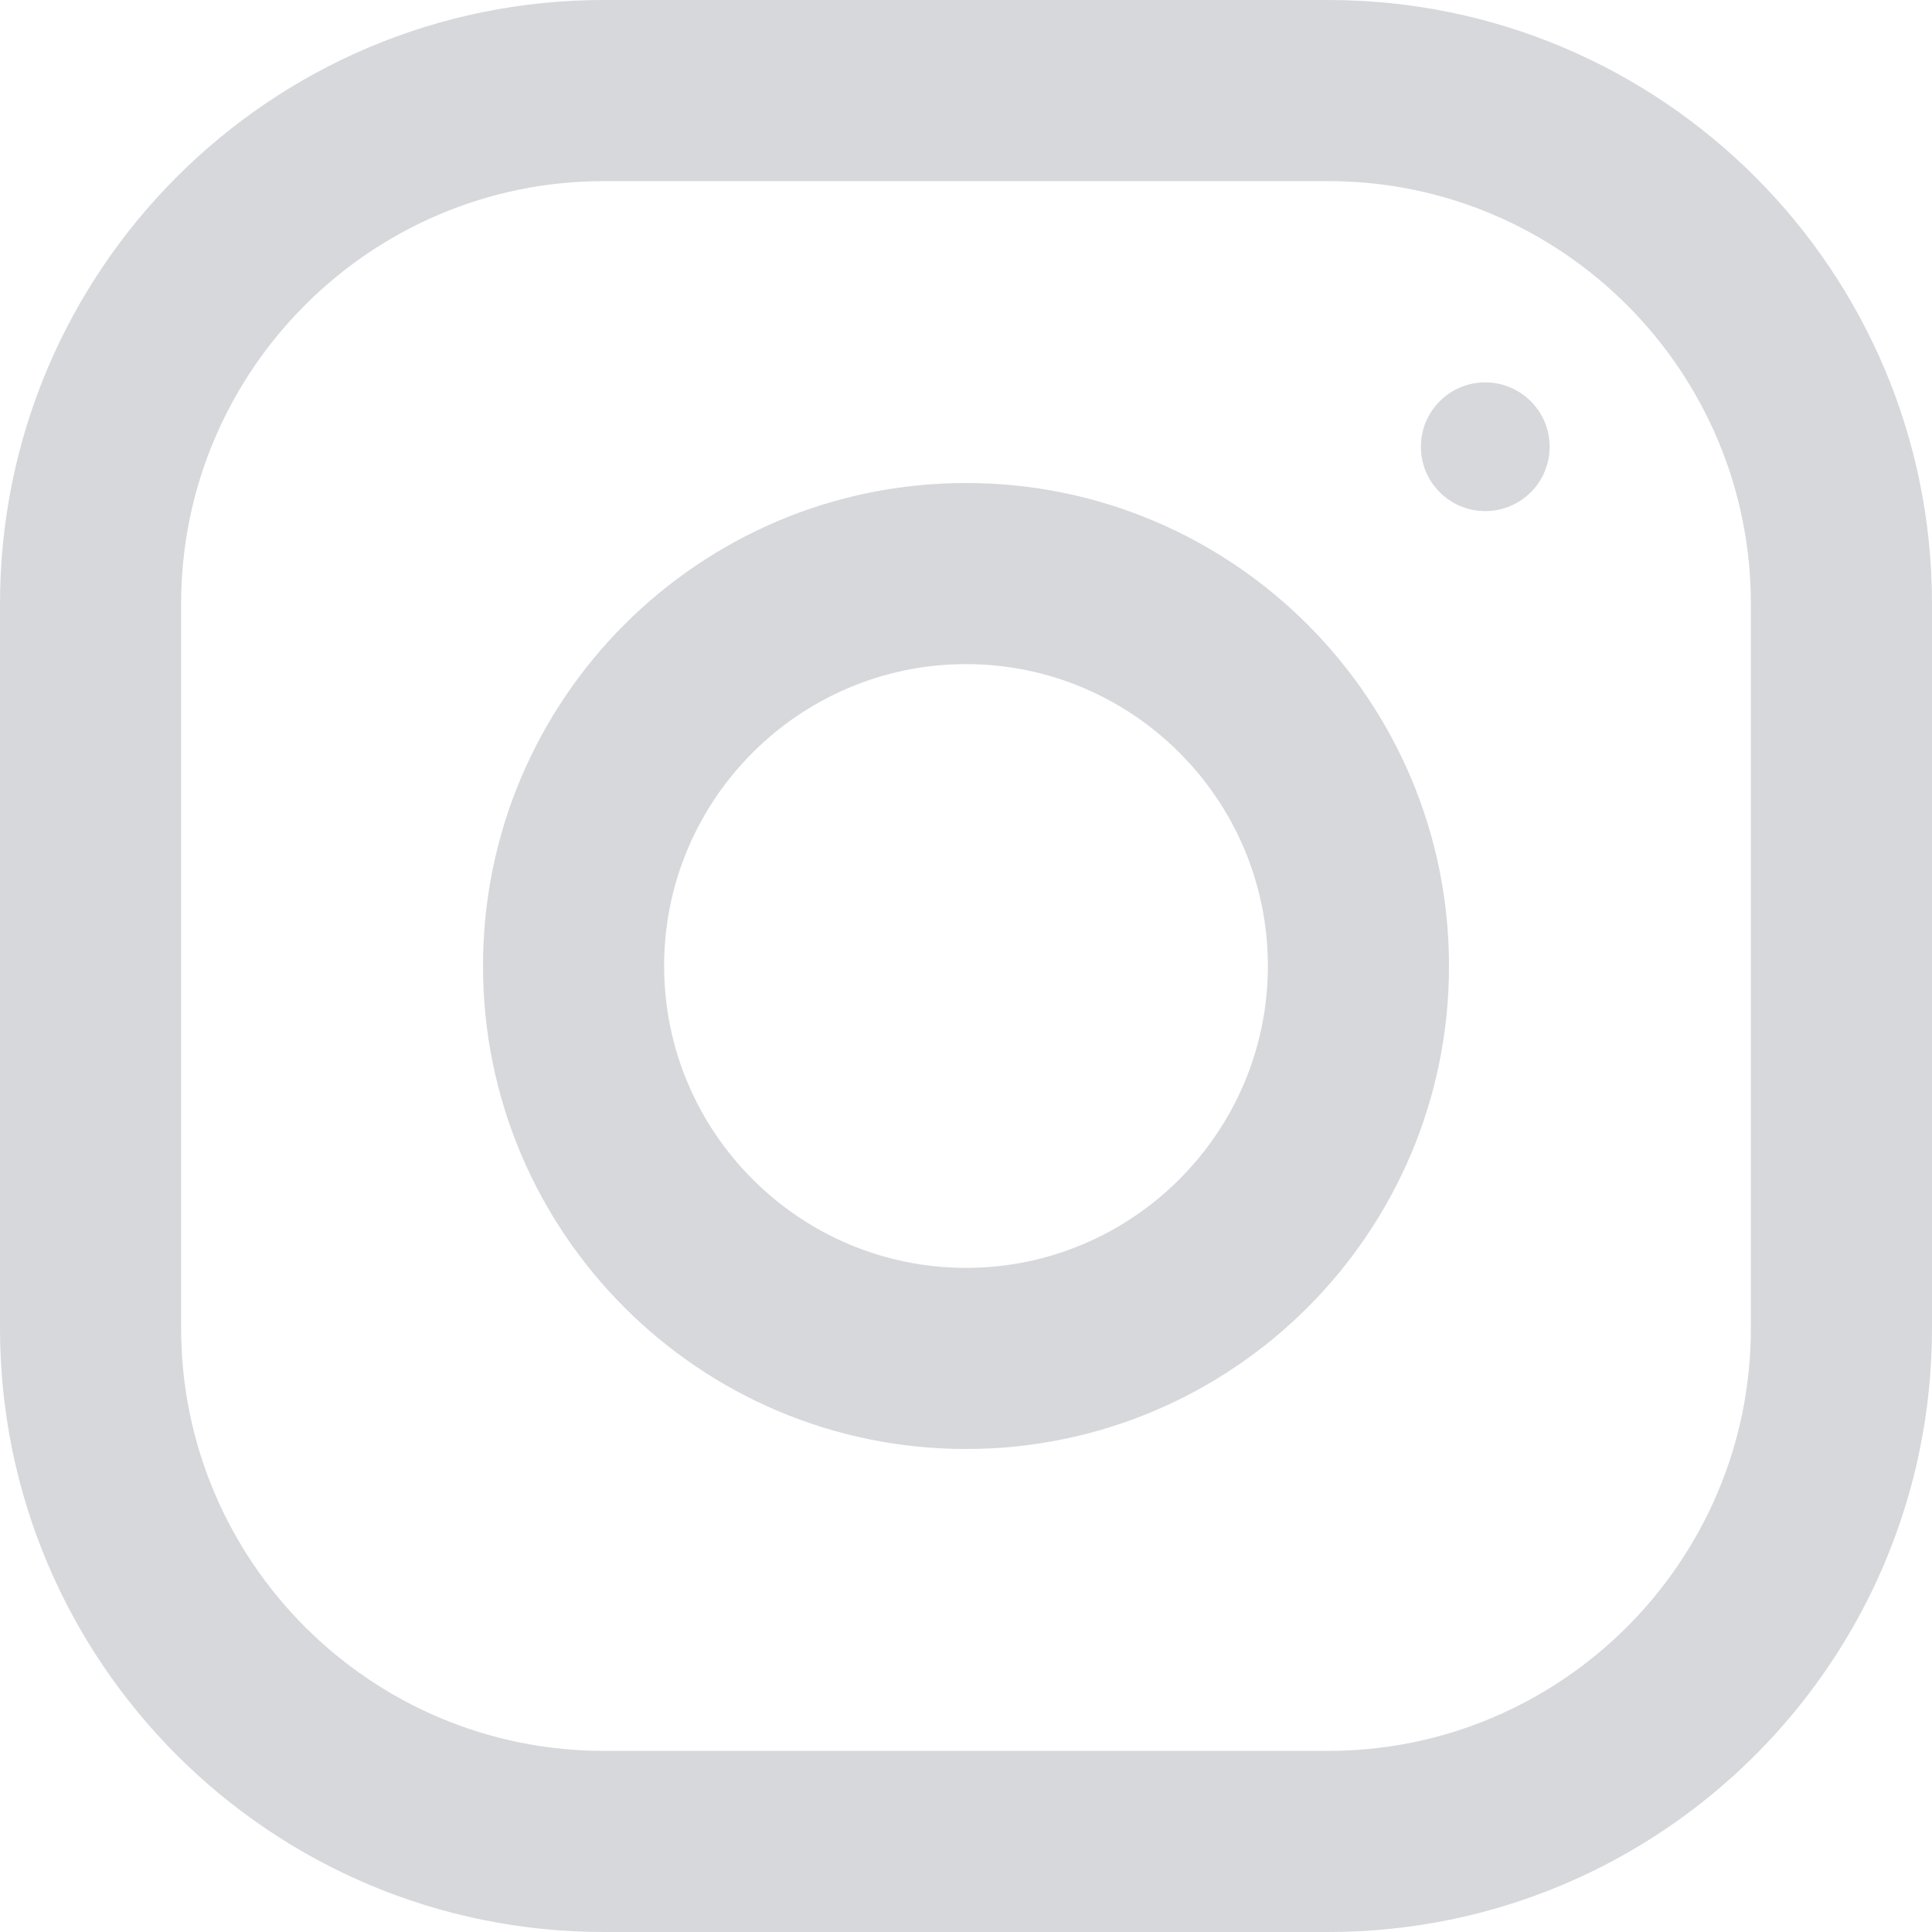
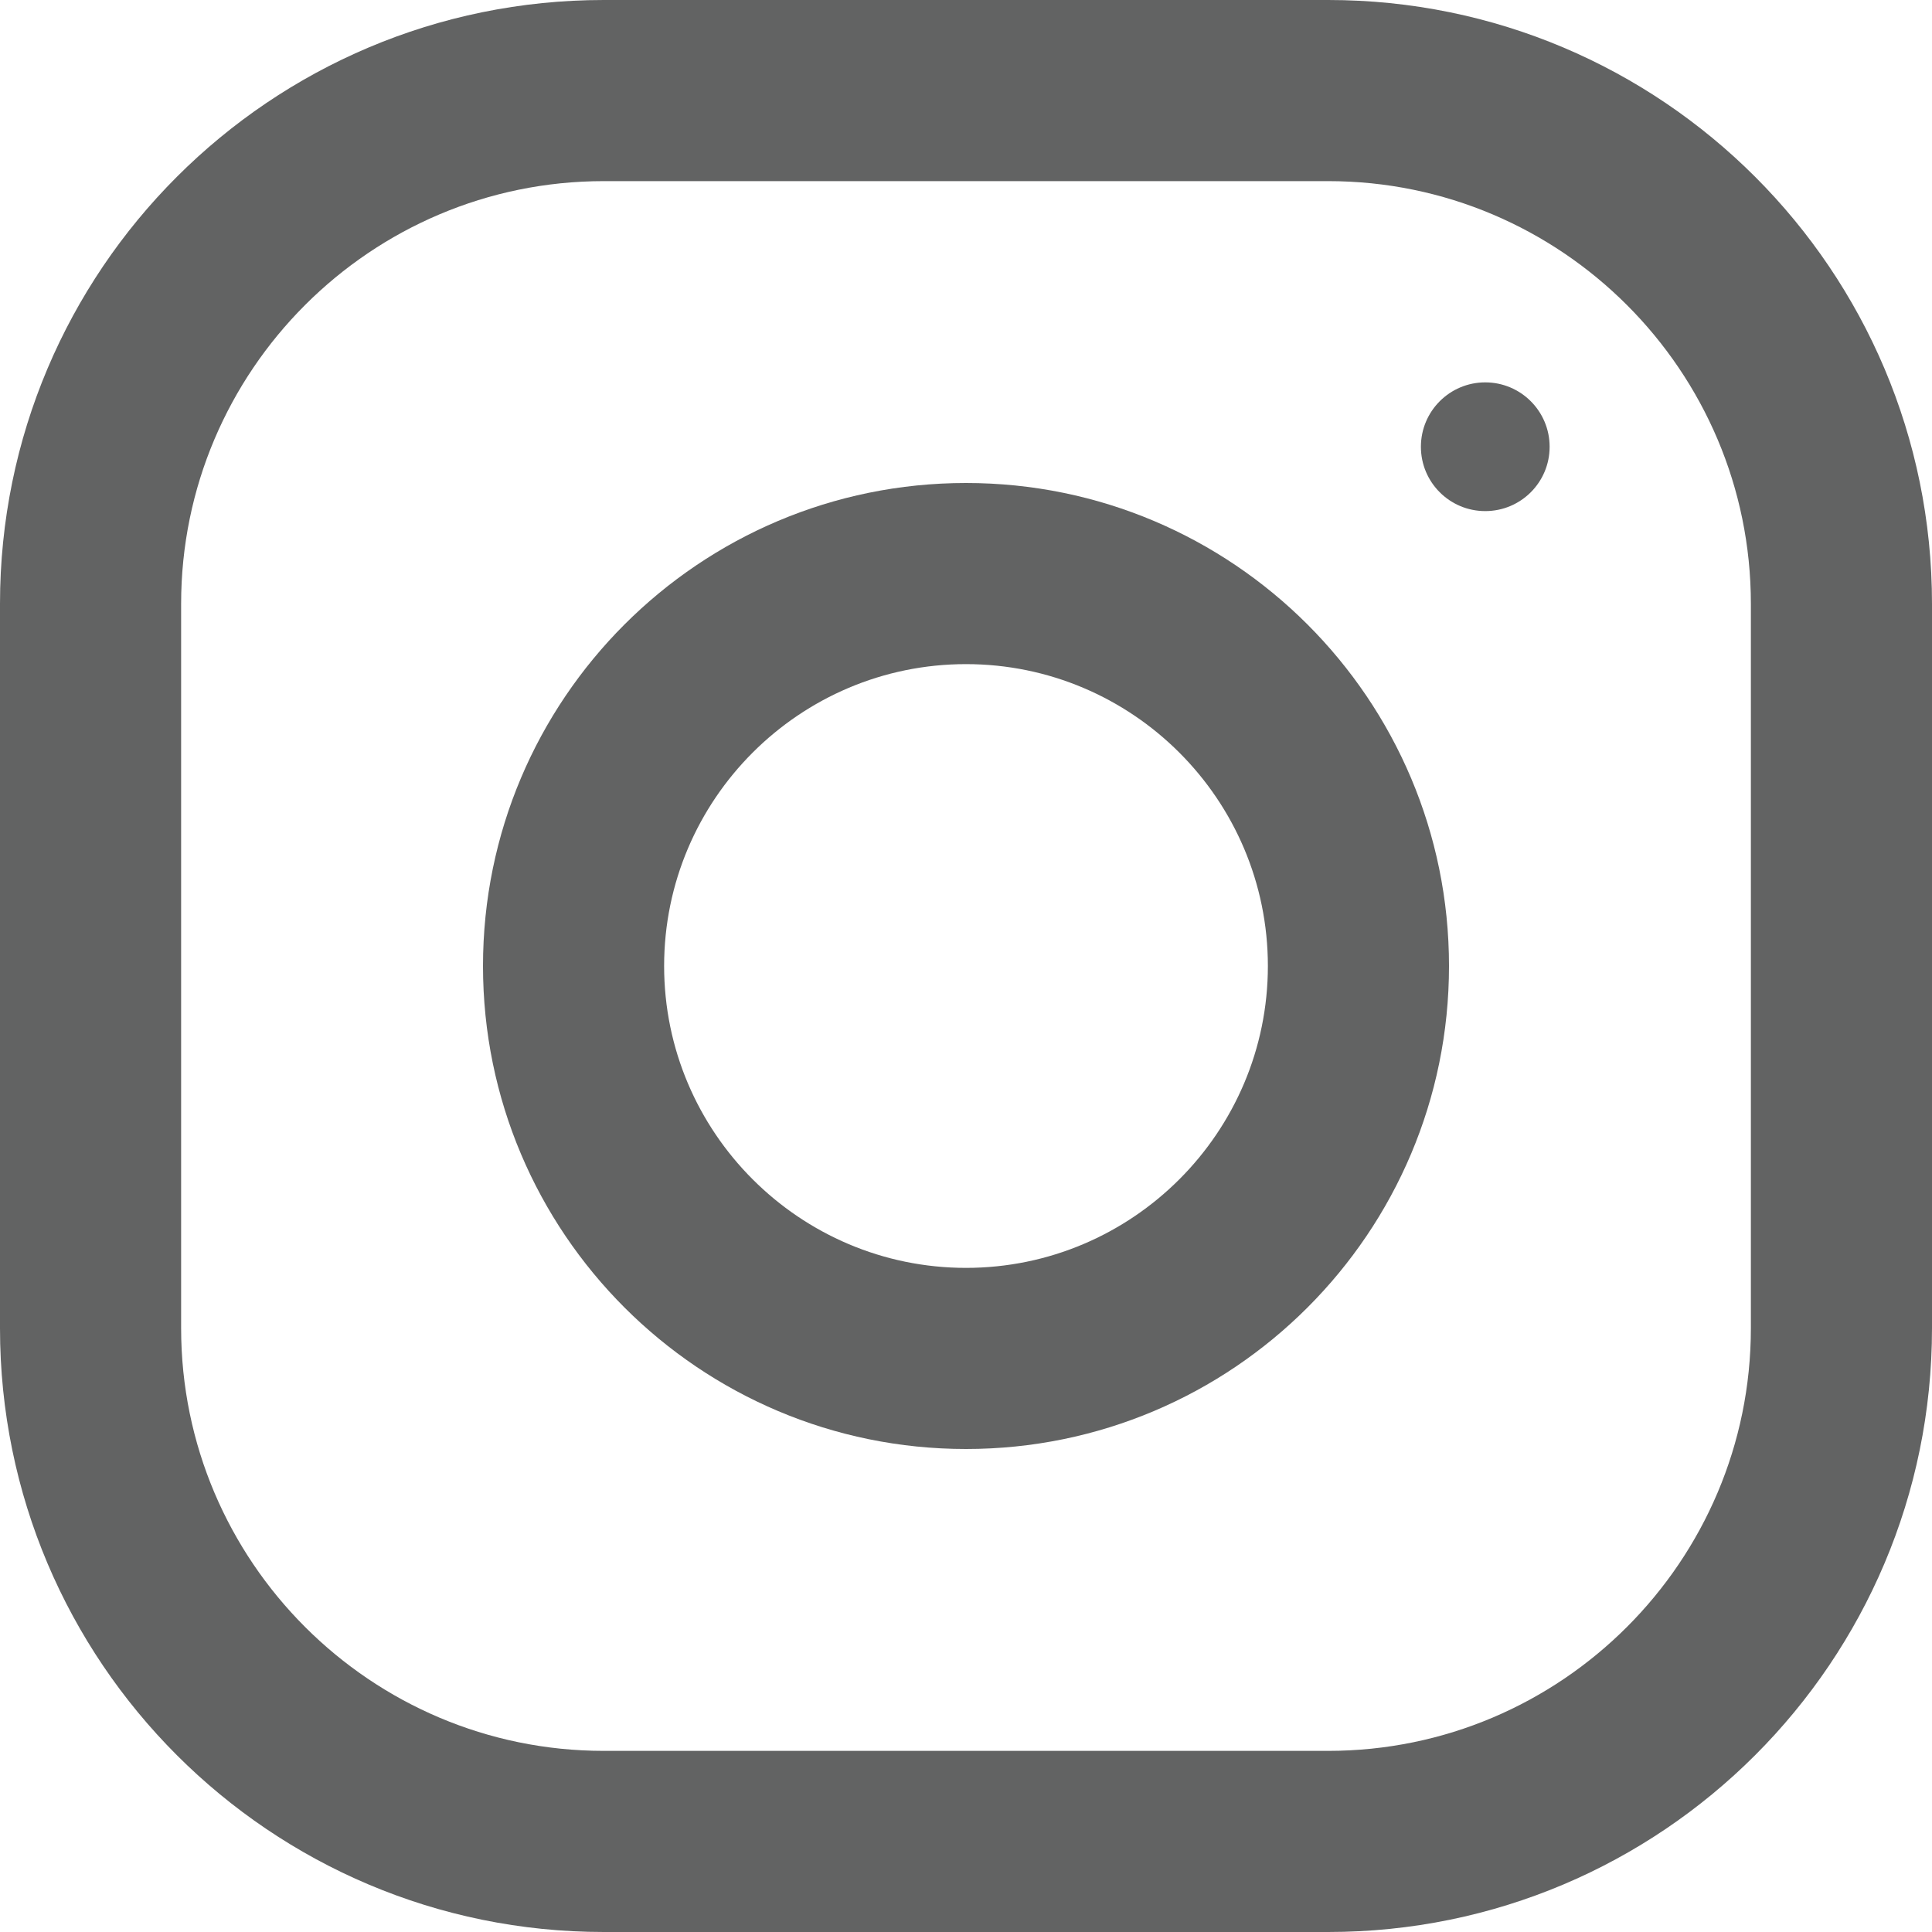
<svg xmlns="http://www.w3.org/2000/svg" width="24" height="24" viewBox="0 0 24 24" fill="none">
-   <path d="M16.5 0H7.5C3.358 0 0 3.358 0 7.5V16.5C0 20.642 3.358 24 7.5 24H16.5C20.642 24 24 20.642 24 16.5V7.5C24 3.358 20.642 0 16.5 0ZM21.75 16.5C21.75 19.395 19.395 21.75 16.5 21.75H7.5C4.605 21.75 2.25 19.395 2.25 16.5V7.5C2.25 4.605 4.605 2.25 7.5 2.25H16.5C19.395 2.25 21.75 4.605 21.75 7.5V16.5Z" fill="#D6D8DB" />
-   <path d="M12 6C8.687 6 6 8.687 6 12C6 15.313 8.687 18 12 18C15.313 18 18 15.313 18 12C18 8.687 15.313 6 12 6ZM12 15.75C9.933 15.75 8.25 14.067 8.25 12C8.25 9.931 9.933 8.25 12 8.25C14.067 8.25 15.75 9.931 15.75 12C15.75 14.067 14.067 15.75 12 15.75Z" fill="#D6D8DB" />
-   <path d="M18.45 6.349C18.892 6.349 19.25 5.992 19.25 5.55C19.25 5.108 18.892 4.75 18.45 4.75C18.009 4.75 17.651 5.108 17.651 5.55C17.651 5.992 18.009 6.349 18.45 6.349Z" fill="#D6D8DB" />
+   <path d="M16.5 0H7.5C3.358 0 0 3.358 0 7.5V16.5C0 20.642 3.358 24 7.5 24H16.5C20.642 24 24 20.642 24 16.5V7.5C24 3.358 20.642 0 16.5 0ZM21.75 16.5C21.75 19.395 19.395 21.75 16.5 21.75H7.5C4.605 21.75 2.25 19.395 2.25 16.5V7.5C2.25 4.605 4.605 2.25 7.5 2.25H16.5C19.395 2.25 21.75 4.605 21.75 7.5V16.5Z" fill="#626363" />
+   <path d="M12 6C8.687 6 6 8.687 6 12C6 15.313 8.687 18 12 18C15.313 18 18 15.313 18 12C18 8.687 15.313 6 12 6ZM12 15.75C9.933 15.75 8.25 14.067 8.25 12C8.25 9.931 9.933 8.25 12 8.25C14.067 8.25 15.75 9.931 15.75 12C15.75 14.067 14.067 15.75 12 15.75Z" fill="#626363" />
+   <path d="M18.45 6.349C18.892 6.349 19.25 5.992 19.25 5.55C19.25 5.108 18.892 4.75 18.45 4.75C18.009 4.75 17.651 5.108 17.651 5.55C17.651 5.992 18.009 6.349 18.45 6.349Z" fill="#626363" />
</svg>
